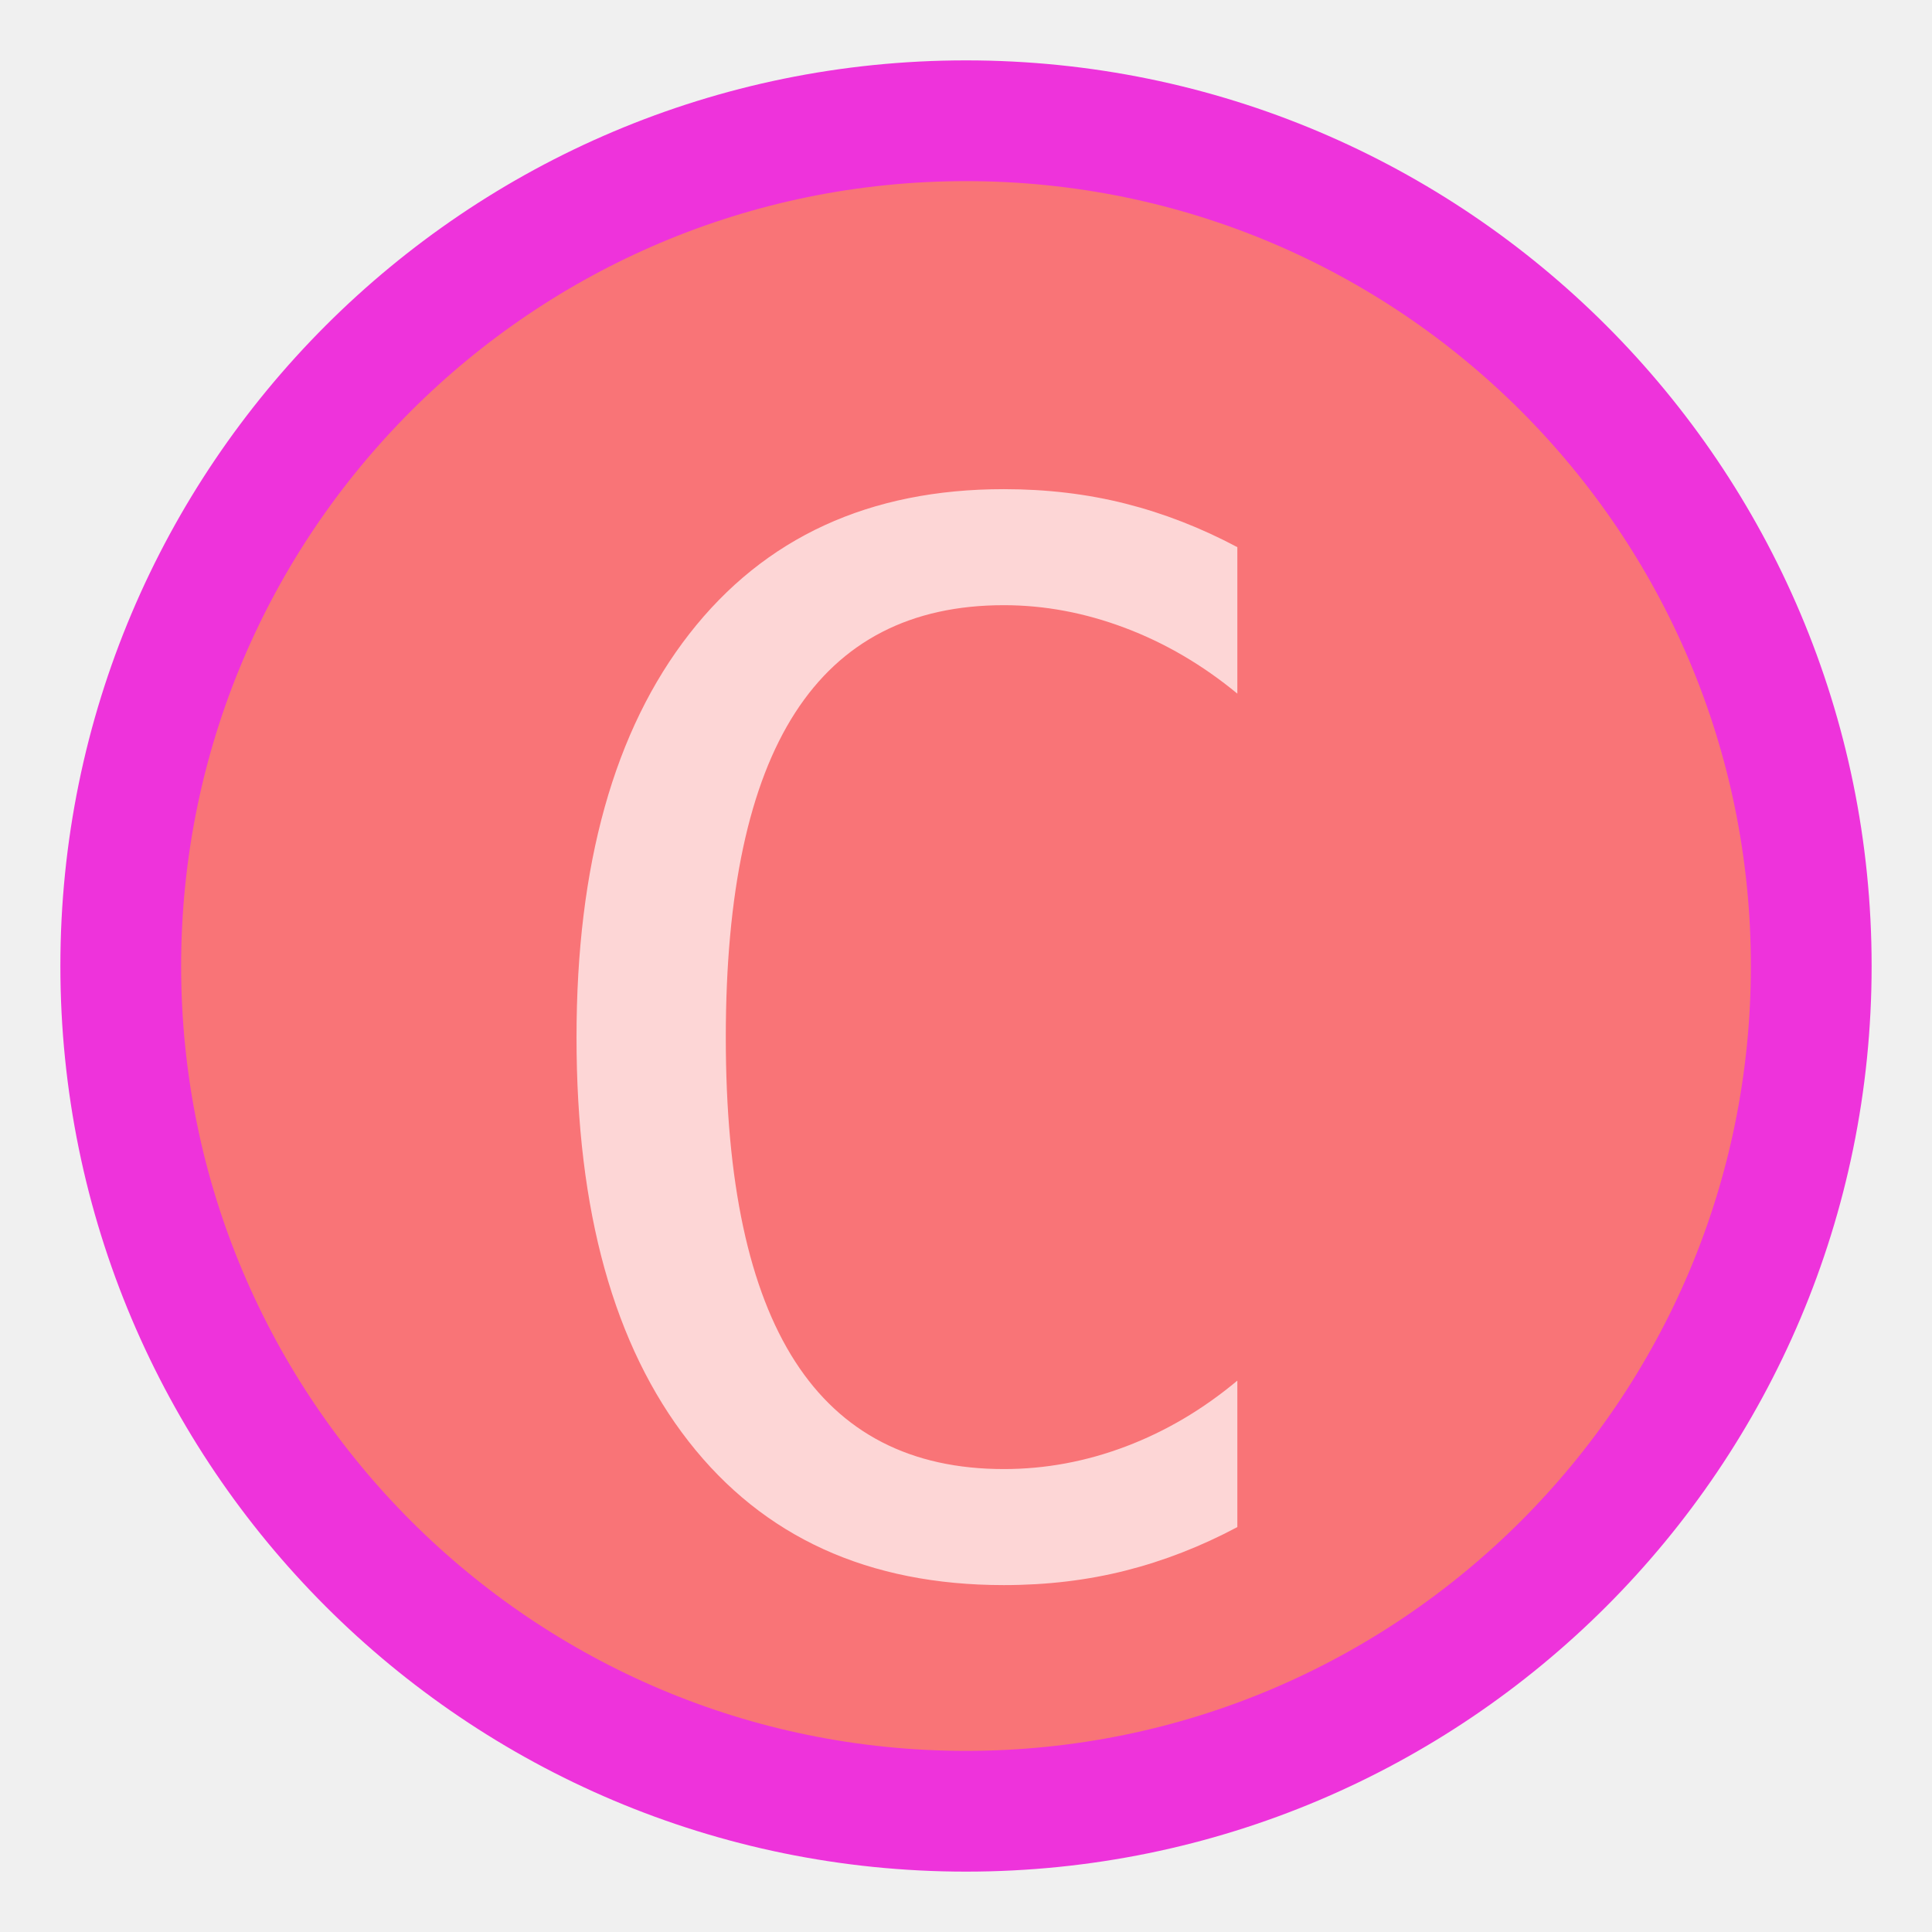
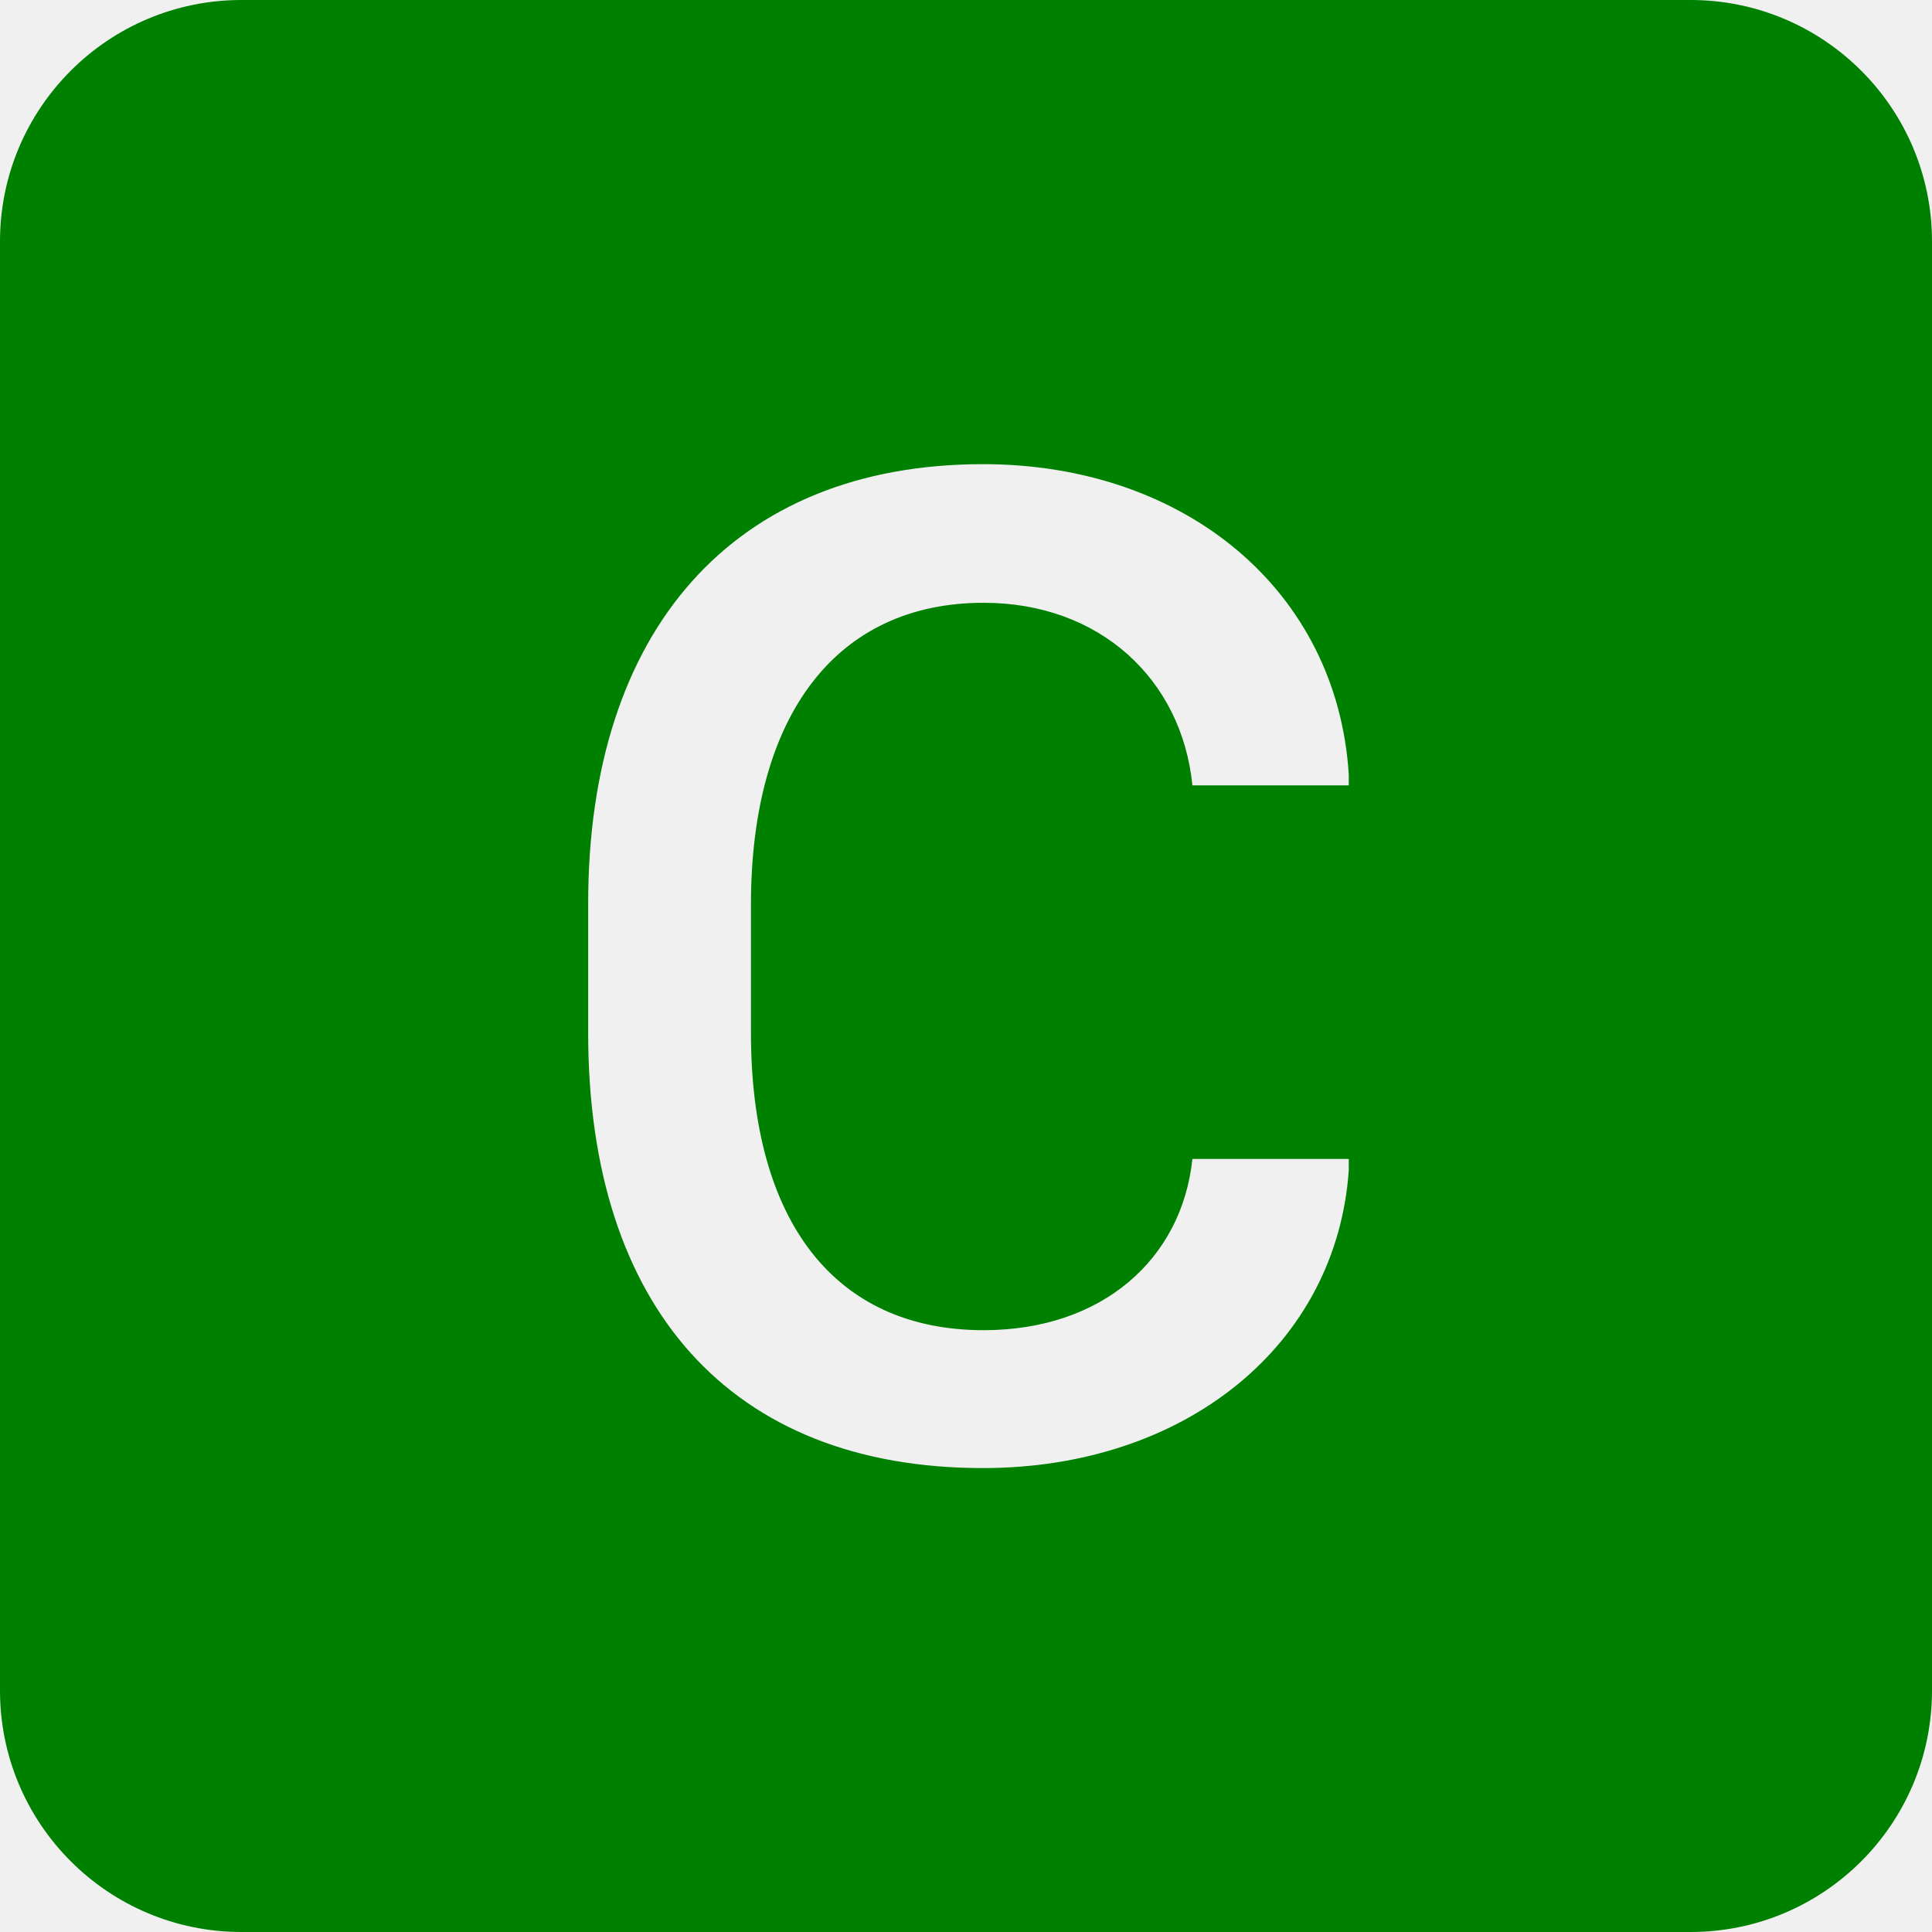
- <svg xmlns="http://www.w3.org/2000/svg" width="16px" height="16px" viewBox="0 0 2048 2048">
-   <circle fill-opacity="0.6" r="896" cx="1024" cy="1024" fill="#ff2227" style="stroke: rgb(238, 51, 219); stroke-width: 128px; stroke-opacity: 1;" />
-   <g transform="scale(0.75)">
-     <path fill-opacity="0.7" transform="translate(675.84, 2211.36) rotate(180) scale(-1, 1)" fill="#ffffff" d="M1073 53q-77 -41 -158 -61.5t-172 -20.5q-287 0 -445.5 203t-158.5 571q0 366 159.5 570.5t444.5 204.5q91 0 172 -20.5t158 -61.5v-207q-74 61 -159 93t-171 32q-197 0 -295 -152t-98 -459q0 -306 98 -458t295 -152q88 0 172.5 32t157.5 93v-207z" />
-   </g>
+ <svg xmlns="http://www.w3.org/2000/svg" width="16px" height="16px" fill="green" class="bi bi-c-square-fill" viewBox="0 0 16 16">
+   <path d="M2 0a2 2 0 0 0-2 2v12a2 2 0 0 0 2 2h12a2 2 0 0 0 2-2V2a2 2 0 0 0-2-2H2Zm6.146 4.992c-1.212 0-1.927.92-1.927 2.502v1.06c0 1.571.703 2.462 1.927 2.462.979 0 1.641-.586 1.729-1.418h1.295v.093c-.1 1.448-1.354 2.467-3.03 2.467-2.091 0-3.269-1.336-3.269-3.603V7.482c0-2.261 1.201-3.638 3.27-3.638 1.681 0 2.935 1.054 3.029 2.572v.088H9.875c-.088-.879-.768-1.512-1.729-1.512Z" />
</svg>
